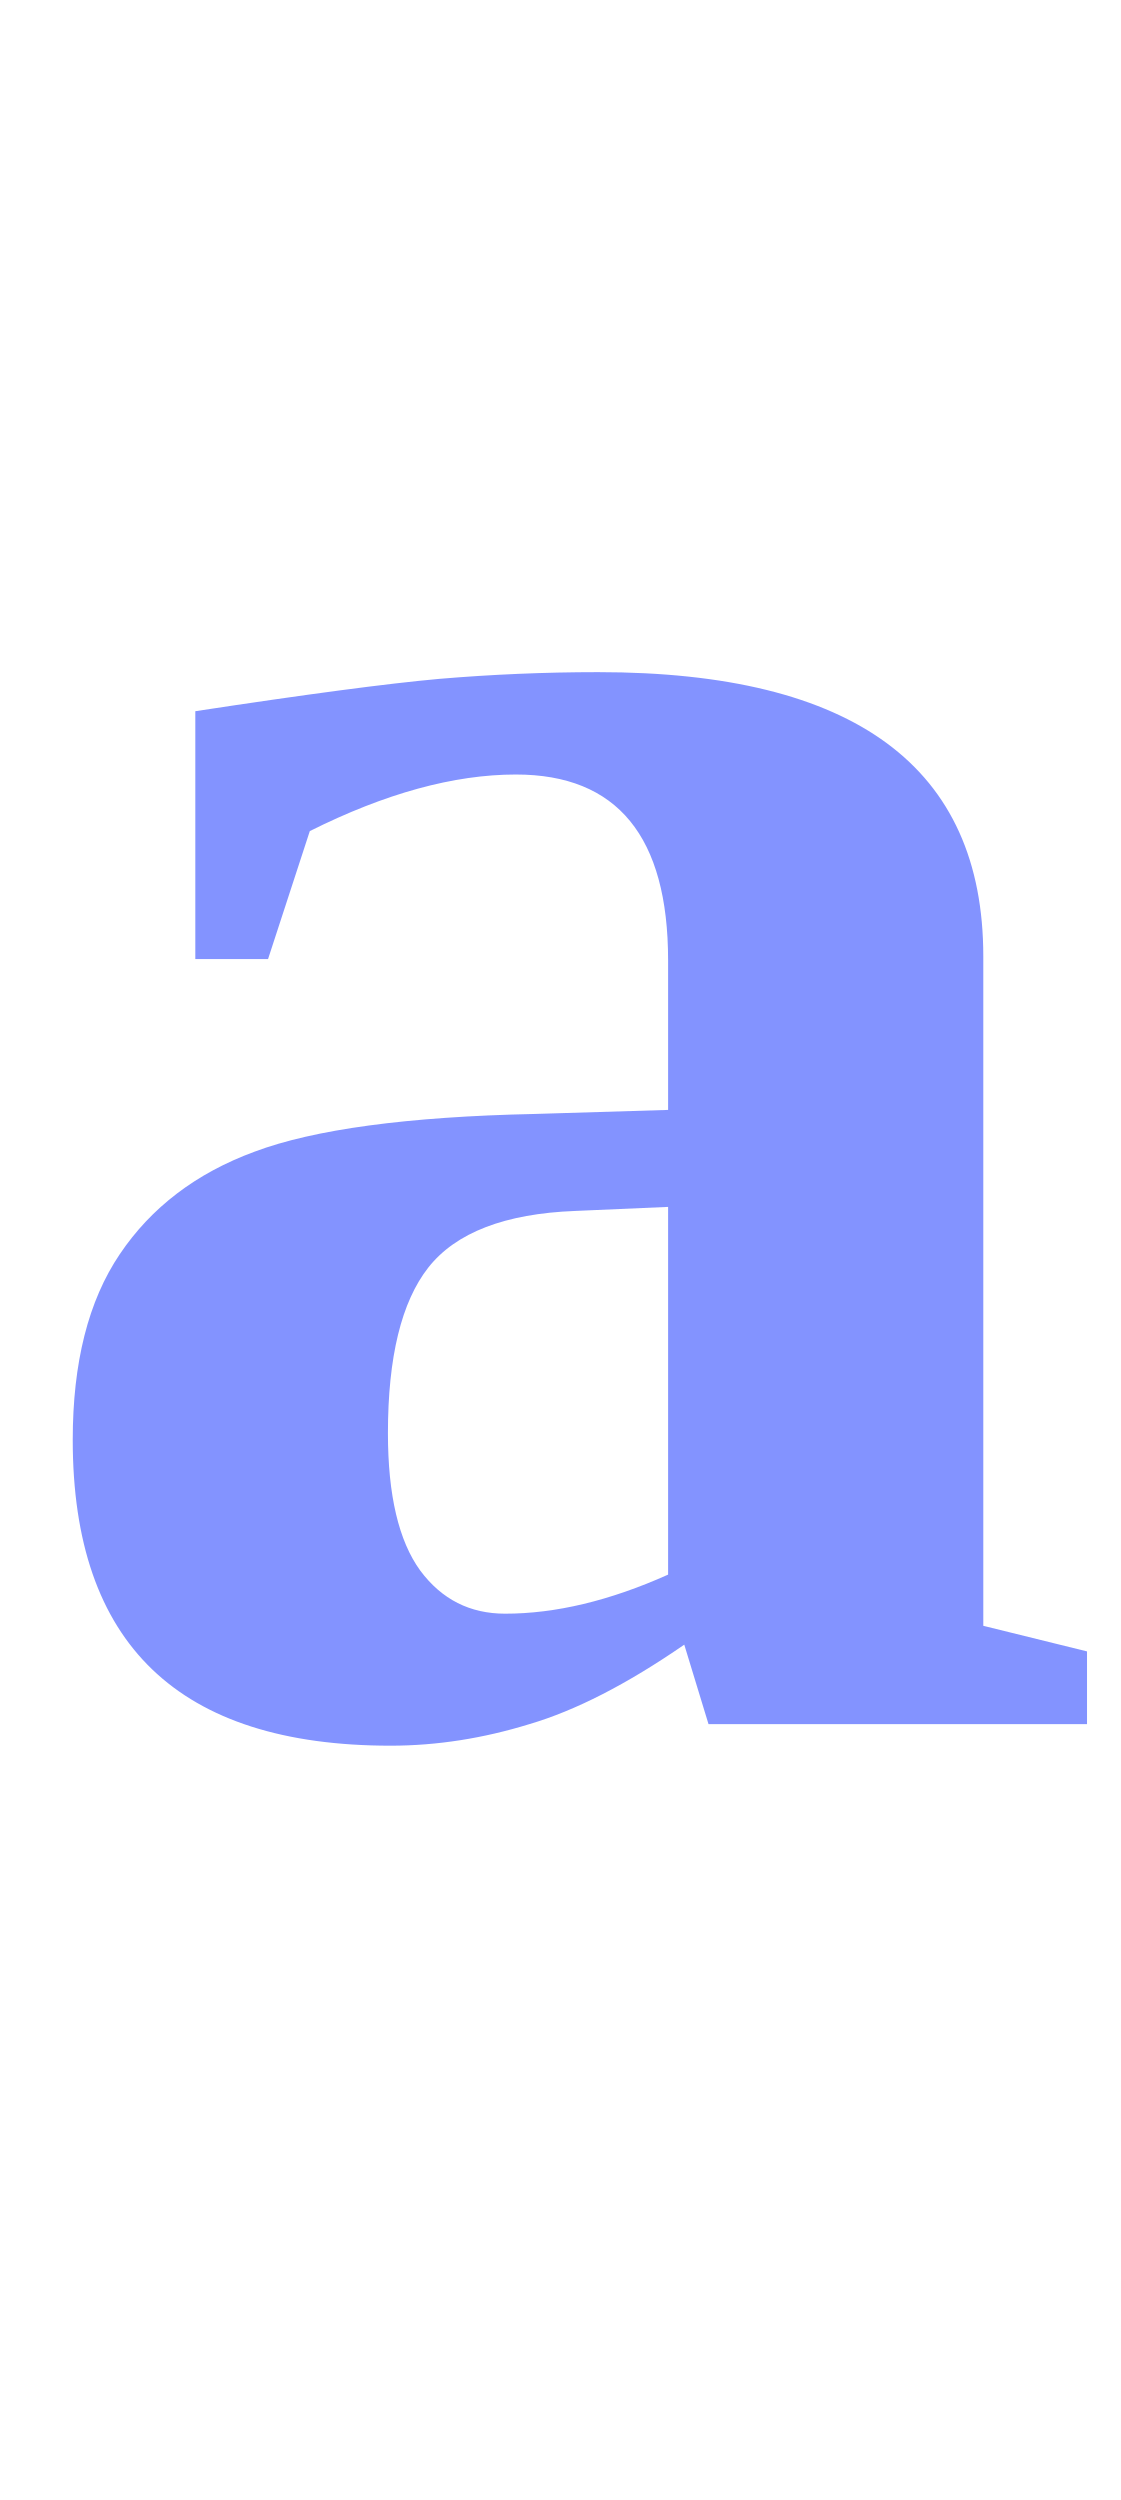
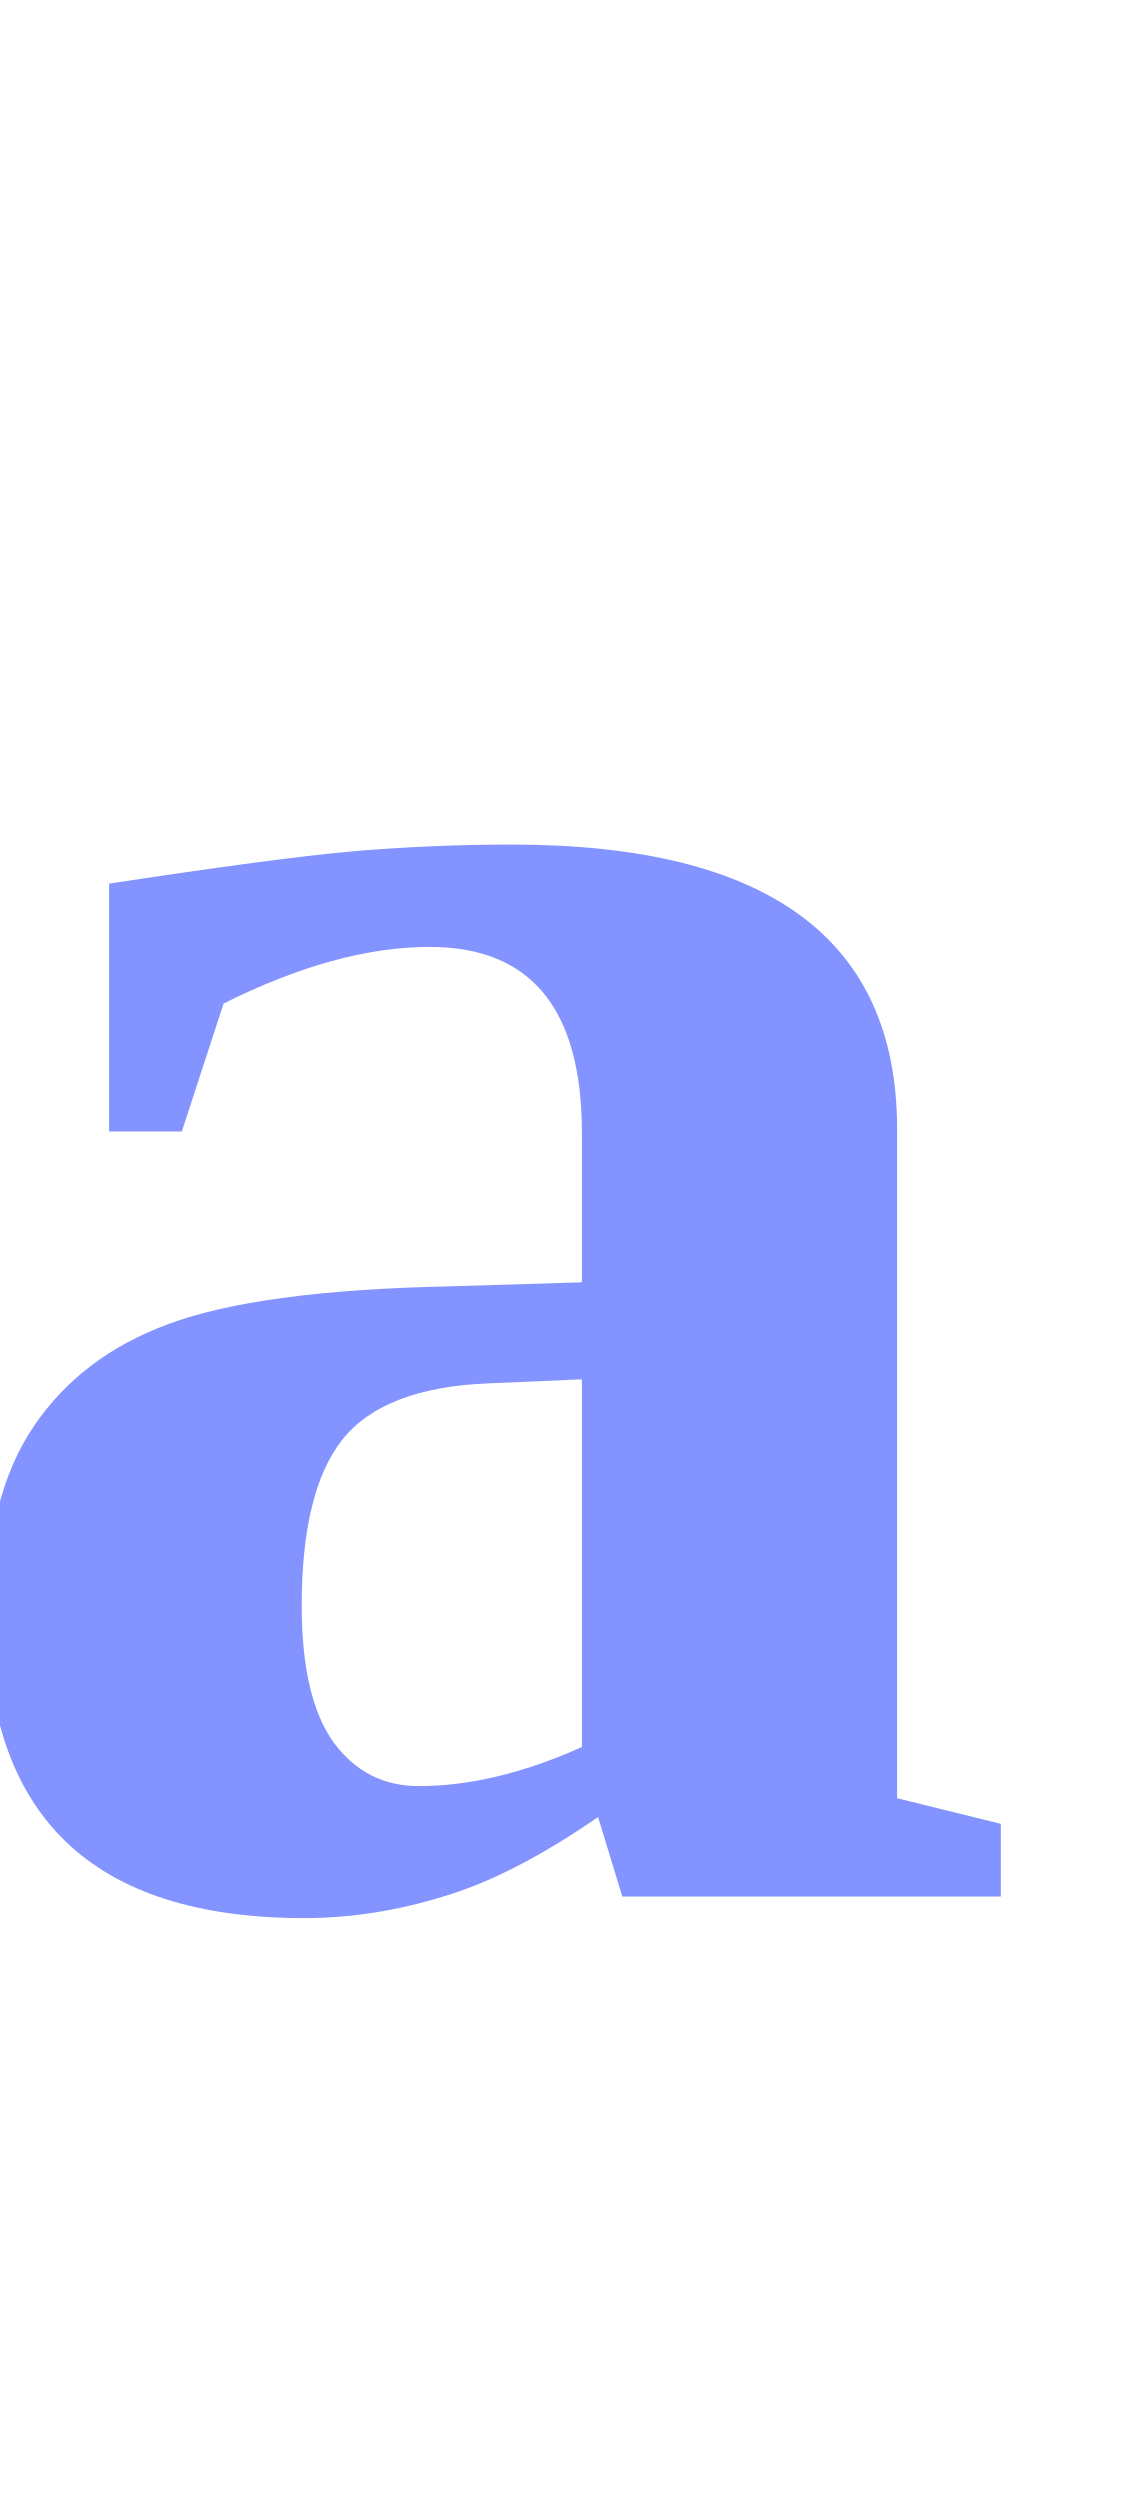
- <svg xmlns="http://www.w3.org/2000/svg" viewBox="847 262 13 29">
+ <svg xmlns="http://www.w3.org/2000/svg" viewBox="848 260 13 29">
  <defs>
    <style>
      .cls-1 {
        fill: #8393ff;
        font-size: 26px;
        font-family: TimesNewRomanPS-BoldMT, Times New Roman;
        font-weight: 700;
      }
    </style>
  </defs>
  <text id="a" class="cls-1" transform="translate(847 282)">
    <tspan x="0" y="0">a</tspan>
  </text>
</svg>
